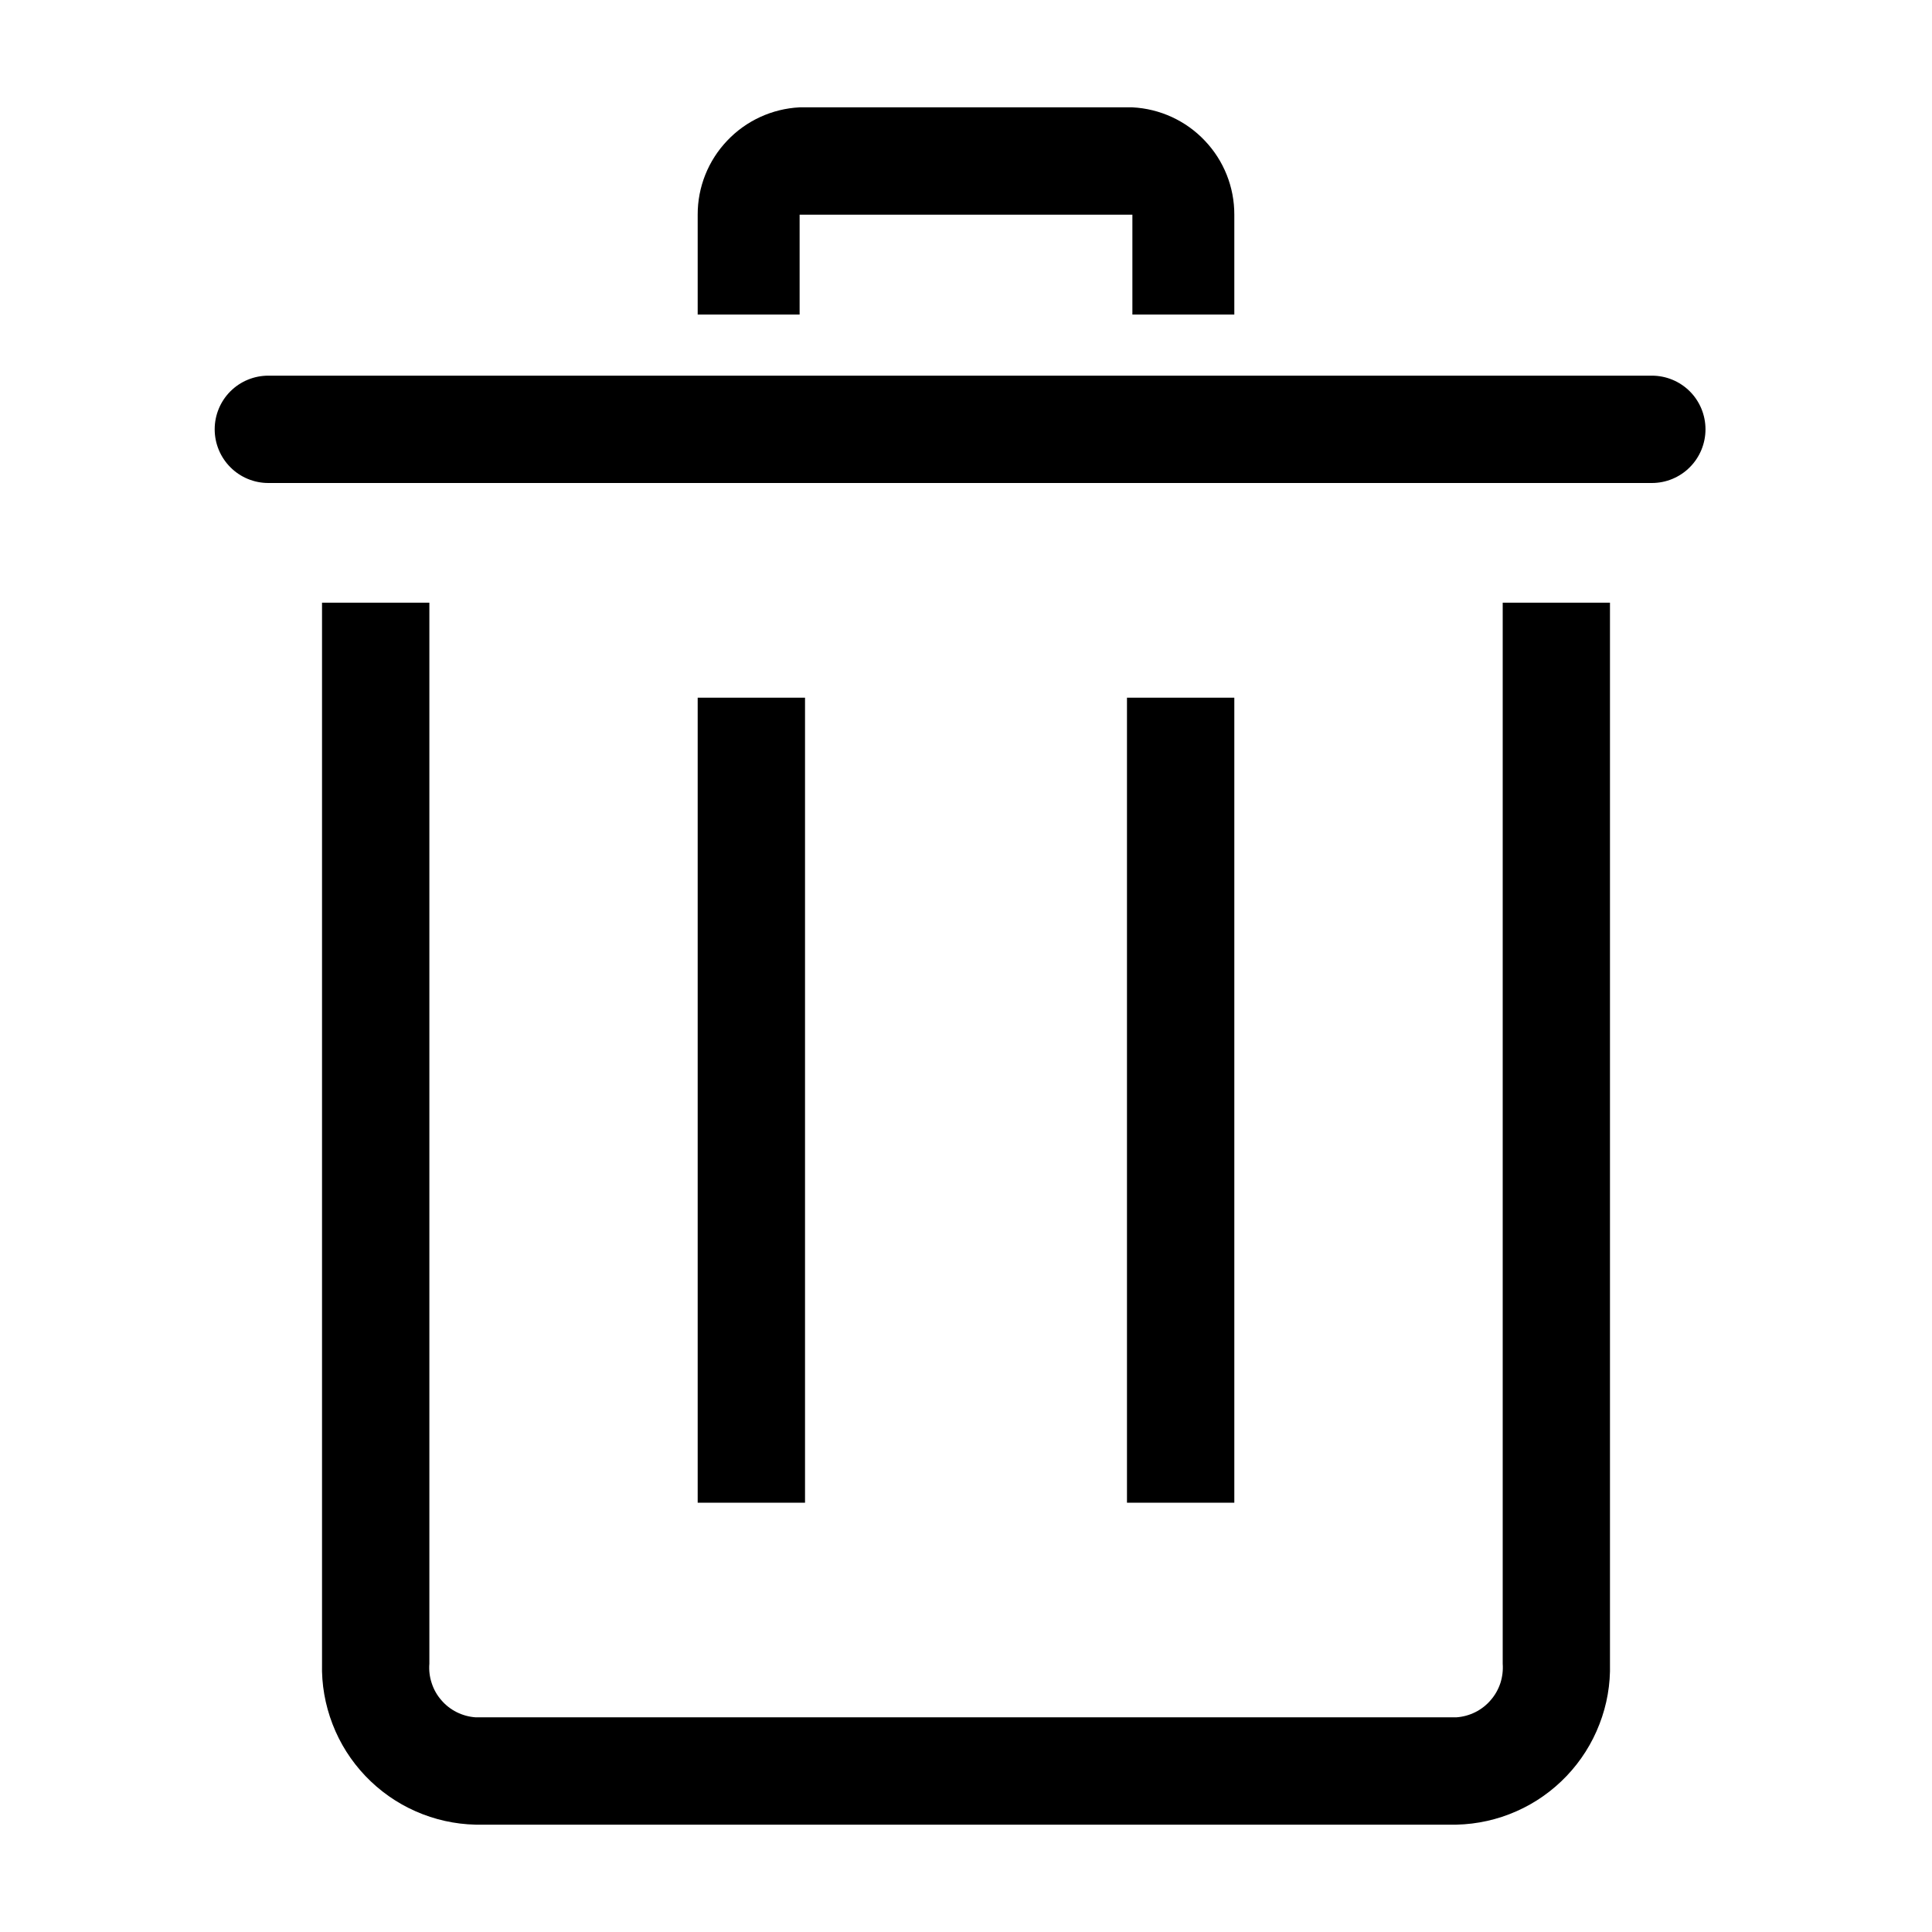
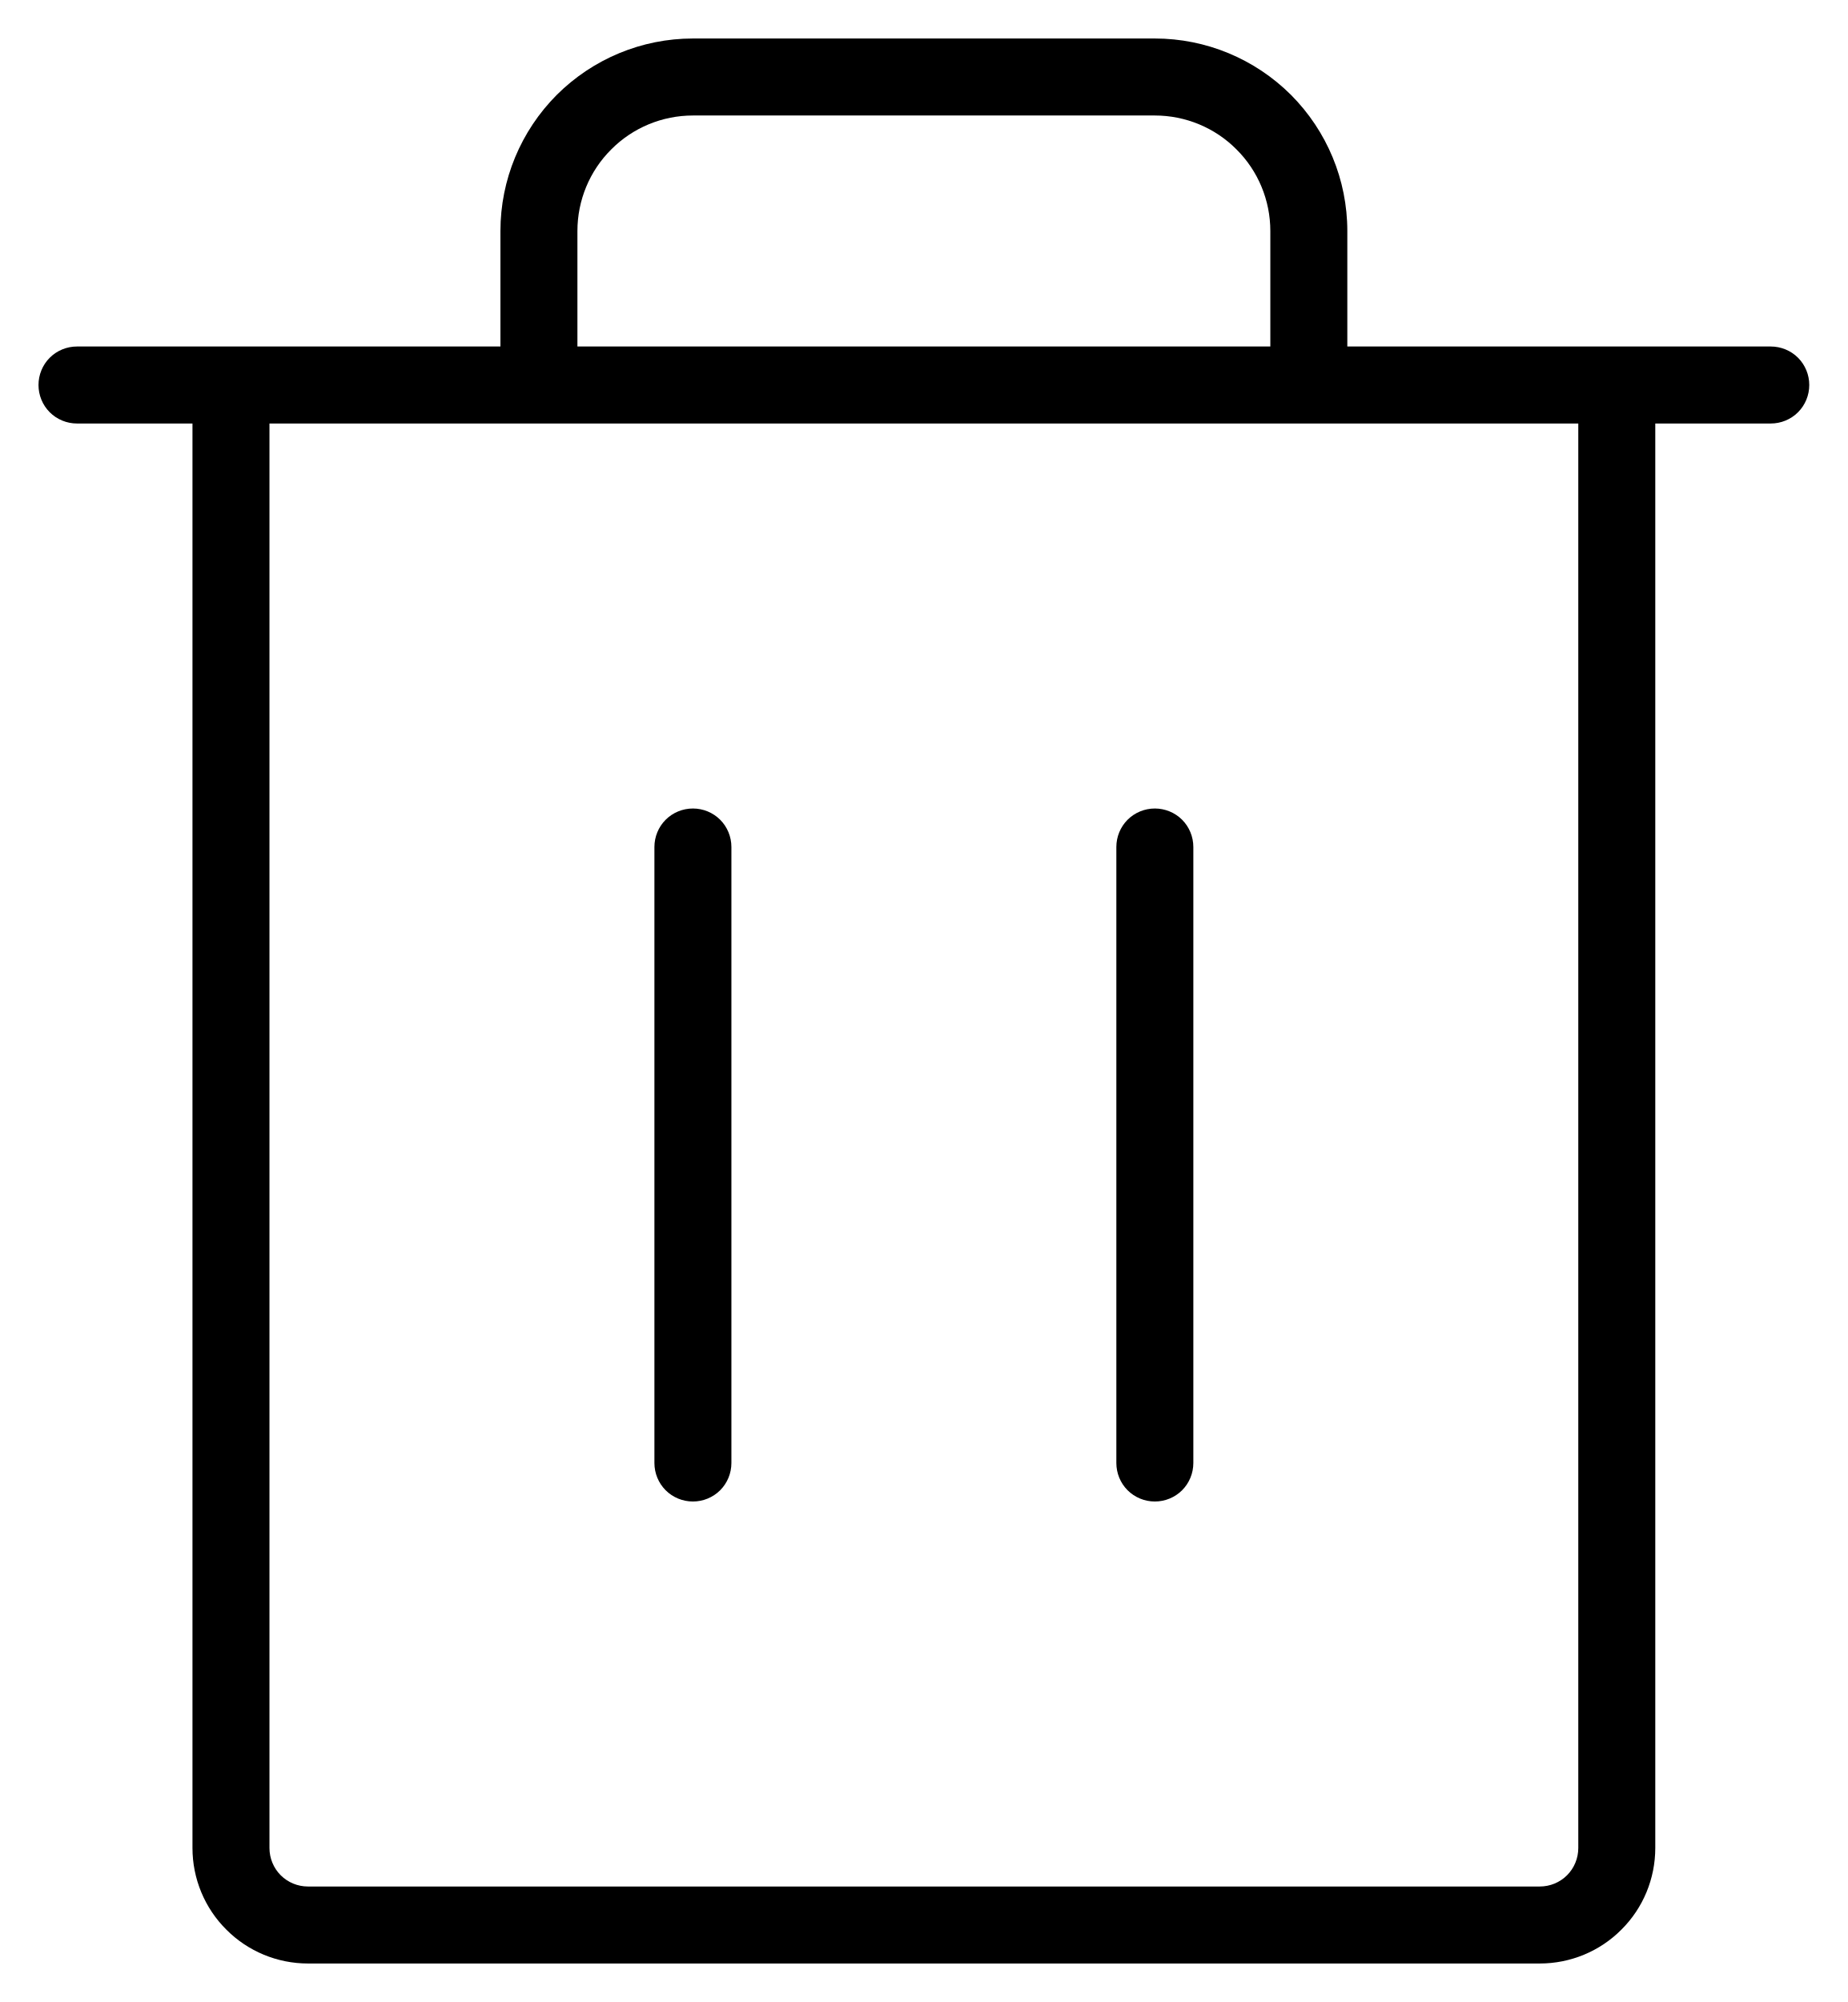
- <svg xmlns="http://www.w3.org/2000/svg" width="25" height="25" viewBox="0 0 25 25" fill="none">
-   <path d="M18.847 23.611H6.153C5.886 23.605 5.622 23.546 5.378 23.438C5.133 23.33 4.913 23.175 4.728 22.981C4.544 22.788 4.399 22.56 4.303 22.31C4.207 22.061 4.16 21.795 4.167 21.528V7.799H5.556V21.528C5.549 21.613 5.559 21.698 5.586 21.779C5.612 21.86 5.654 21.935 5.71 21.999C5.765 22.064 5.833 22.117 5.909 22.155C5.985 22.193 6.068 22.216 6.153 22.222H18.847C18.932 22.216 19.015 22.193 19.091 22.155C19.167 22.117 19.235 22.064 19.29 21.999C19.346 21.935 19.388 21.86 19.415 21.779C19.441 21.698 19.451 21.613 19.445 21.528V7.799H20.833V21.528C20.84 21.795 20.794 22.061 20.697 22.31C20.601 22.56 20.456 22.788 20.272 22.981C20.087 23.175 19.867 23.33 19.622 23.438C19.378 23.546 19.114 23.605 18.847 23.611Z" fill="black" />
-   <path d="M21.375 6.25H3.472C3.288 6.25 3.111 6.177 2.981 6.046C2.851 5.916 2.778 5.739 2.778 5.555C2.778 5.371 2.851 5.194 2.981 5.064C3.111 4.934 3.288 4.861 3.472 4.861H21.375C21.559 4.861 21.736 4.934 21.866 5.064C21.996 5.194 22.069 5.371 22.069 5.555C22.069 5.739 21.996 5.916 21.866 6.046C21.736 6.177 21.559 6.25 21.375 6.25Z" fill="black" />
-   <path d="M14.583 9.028H15.972V19.445H14.583V9.028Z" fill="black" />
-   <path d="M9.028 9.028H10.417V19.445H9.028V9.028Z" fill="black" />
-   <path d="M15.972 4.07H14.653V2.778H10.347V4.07H9.028V2.778C9.027 2.421 9.164 2.078 9.41 1.82C9.655 1.561 9.991 1.407 10.347 1.389H14.653C15.009 1.407 15.345 1.561 15.59 1.82C15.836 2.078 15.973 2.421 15.972 2.778V4.07Z" fill="black" />
+ <svg xmlns="http://www.w3.org/2000/svg" width="12" height="13" viewBox="0 0 12 13" fill="none">
+   <path d="M11.5 2.25H8.75V1.5C8.75 1.168 8.618 0.851 8.384 0.616C8.149 0.382 7.832 0.25 7.5 0.25H4.5C4.168 0.25 3.851 0.382 3.616 0.616C3.382 0.851 3.25 1.168 3.25 1.5V2.25H0.5C0.434 2.25 0.37 2.276 0.323 2.323C0.276 2.37 0.25 2.434 0.25 2.5C0.25 2.566 0.276 2.63 0.323 2.677C0.37 2.724 0.434 2.75 0.5 2.75H1.25V12C1.25 12.199 1.329 12.39 1.47 12.53C1.61 12.671 1.801 12.75 2 12.75H10C10.199 12.75 10.39 12.671 10.53 12.53C10.671 12.39 10.75 12.199 10.75 12V2.75H11.5C11.566 2.75 11.63 2.724 11.677 2.677C11.724 2.63 11.75 2.566 11.75 2.5C11.75 2.434 11.724 2.37 11.677 2.323C11.63 2.276 11.566 2.25 11.5 2.25ZM3.75 1.5C3.75 1.301 3.829 1.11 3.97 0.97C4.11 0.829 4.301 0.75 4.5 0.75H7.5C7.699 0.75 7.89 0.829 8.03 0.97C8.171 1.11 8.25 1.301 8.25 1.5V2.25H3.75V1.5ZM10.25 12C10.25 12.066 10.224 12.13 10.177 12.177C10.13 12.224 10.066 12.25 10 12.25H2C1.934 12.25 1.87 12.224 1.823 12.177C1.776 12.13 1.75 12.066 1.75 12V2.75H10.25V12ZM4.75 5.5V9.5C4.75 9.566 4.724 9.63 4.677 9.677C4.63 9.724 4.566 9.75 4.5 9.75C4.434 9.75 4.37 9.724 4.323 9.677C4.276 9.63 4.25 9.566 4.25 9.5V5.5C4.25 5.434 4.276 5.37 4.323 5.323C4.37 5.276 4.434 5.25 4.5 5.25C4.566 5.25 4.63 5.276 4.677 5.323C4.724 5.37 4.75 5.434 4.75 5.5ZM7.75 5.5V9.5C7.75 9.566 7.724 9.63 7.677 9.677C7.63 9.724 7.566 9.75 7.5 9.75C7.434 9.75 7.37 9.724 7.323 9.677C7.276 9.63 7.25 9.566 7.25 9.5V5.5C7.25 5.434 7.276 5.37 7.323 5.323C7.37 5.276 7.434 5.25 7.5 5.25C7.566 5.25 7.63 5.276 7.677 5.323C7.724 5.37 7.75 5.434 7.75 5.5Z" fill="black" />
</svg>
